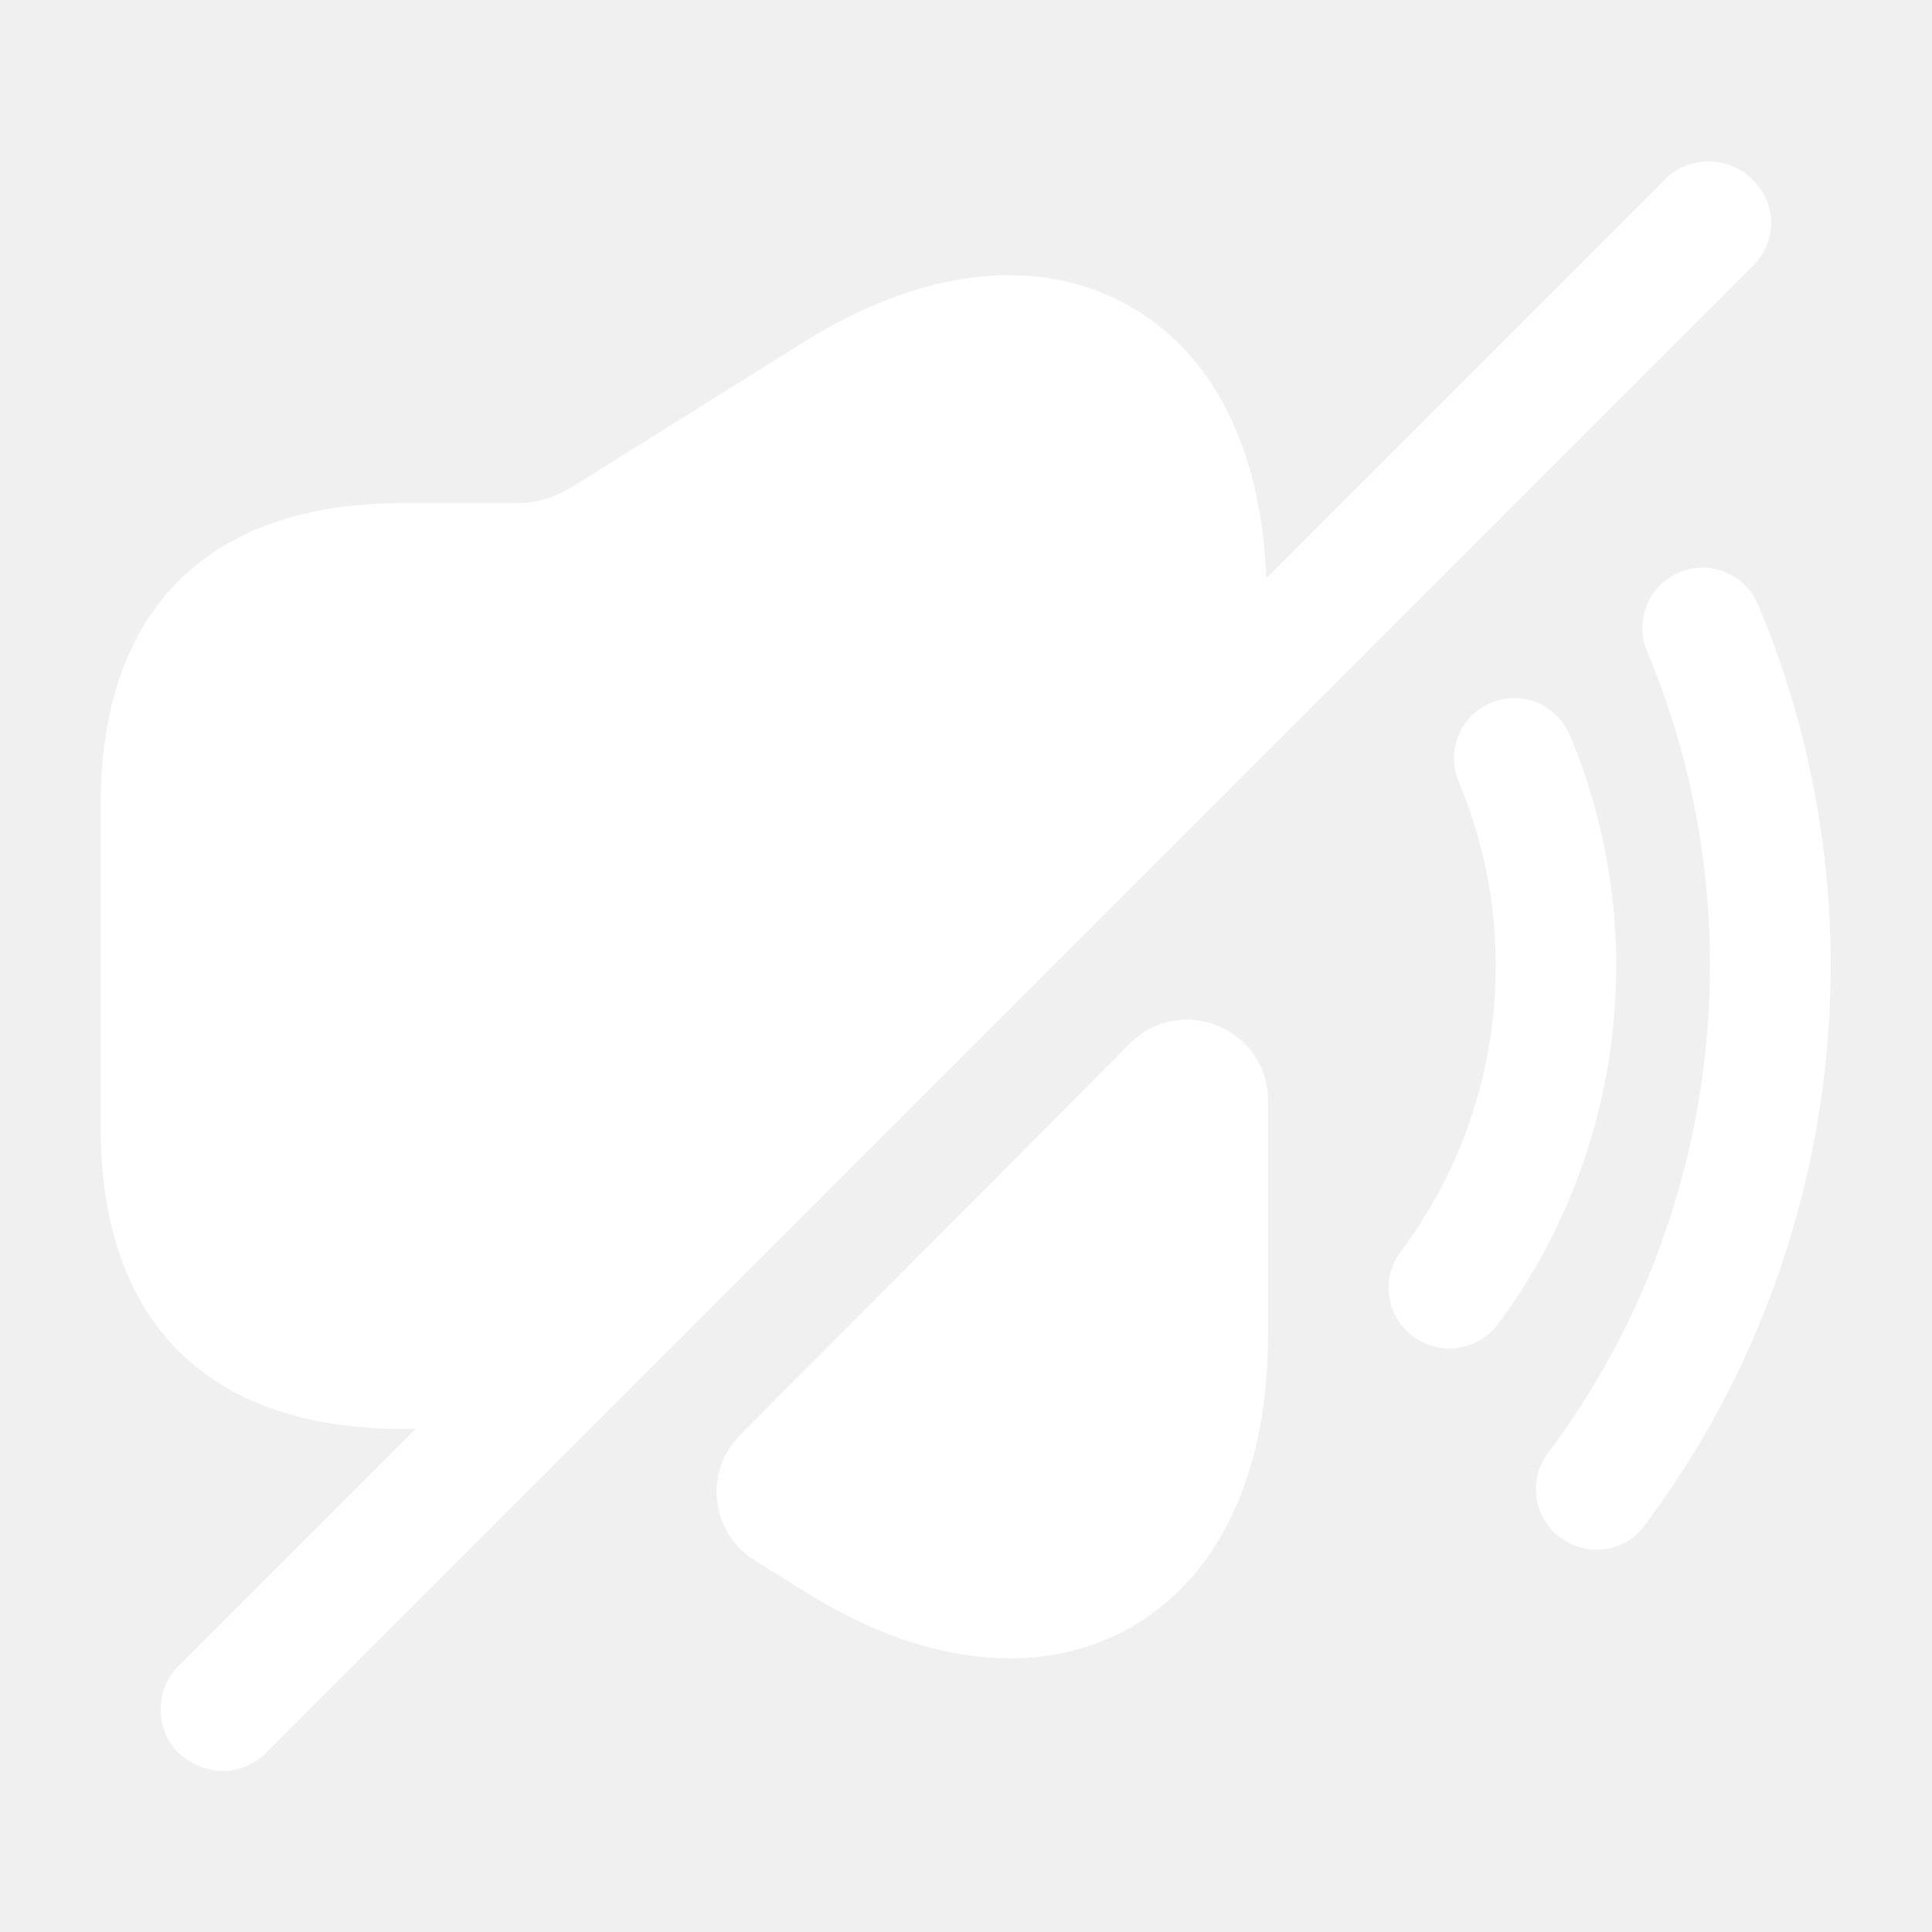
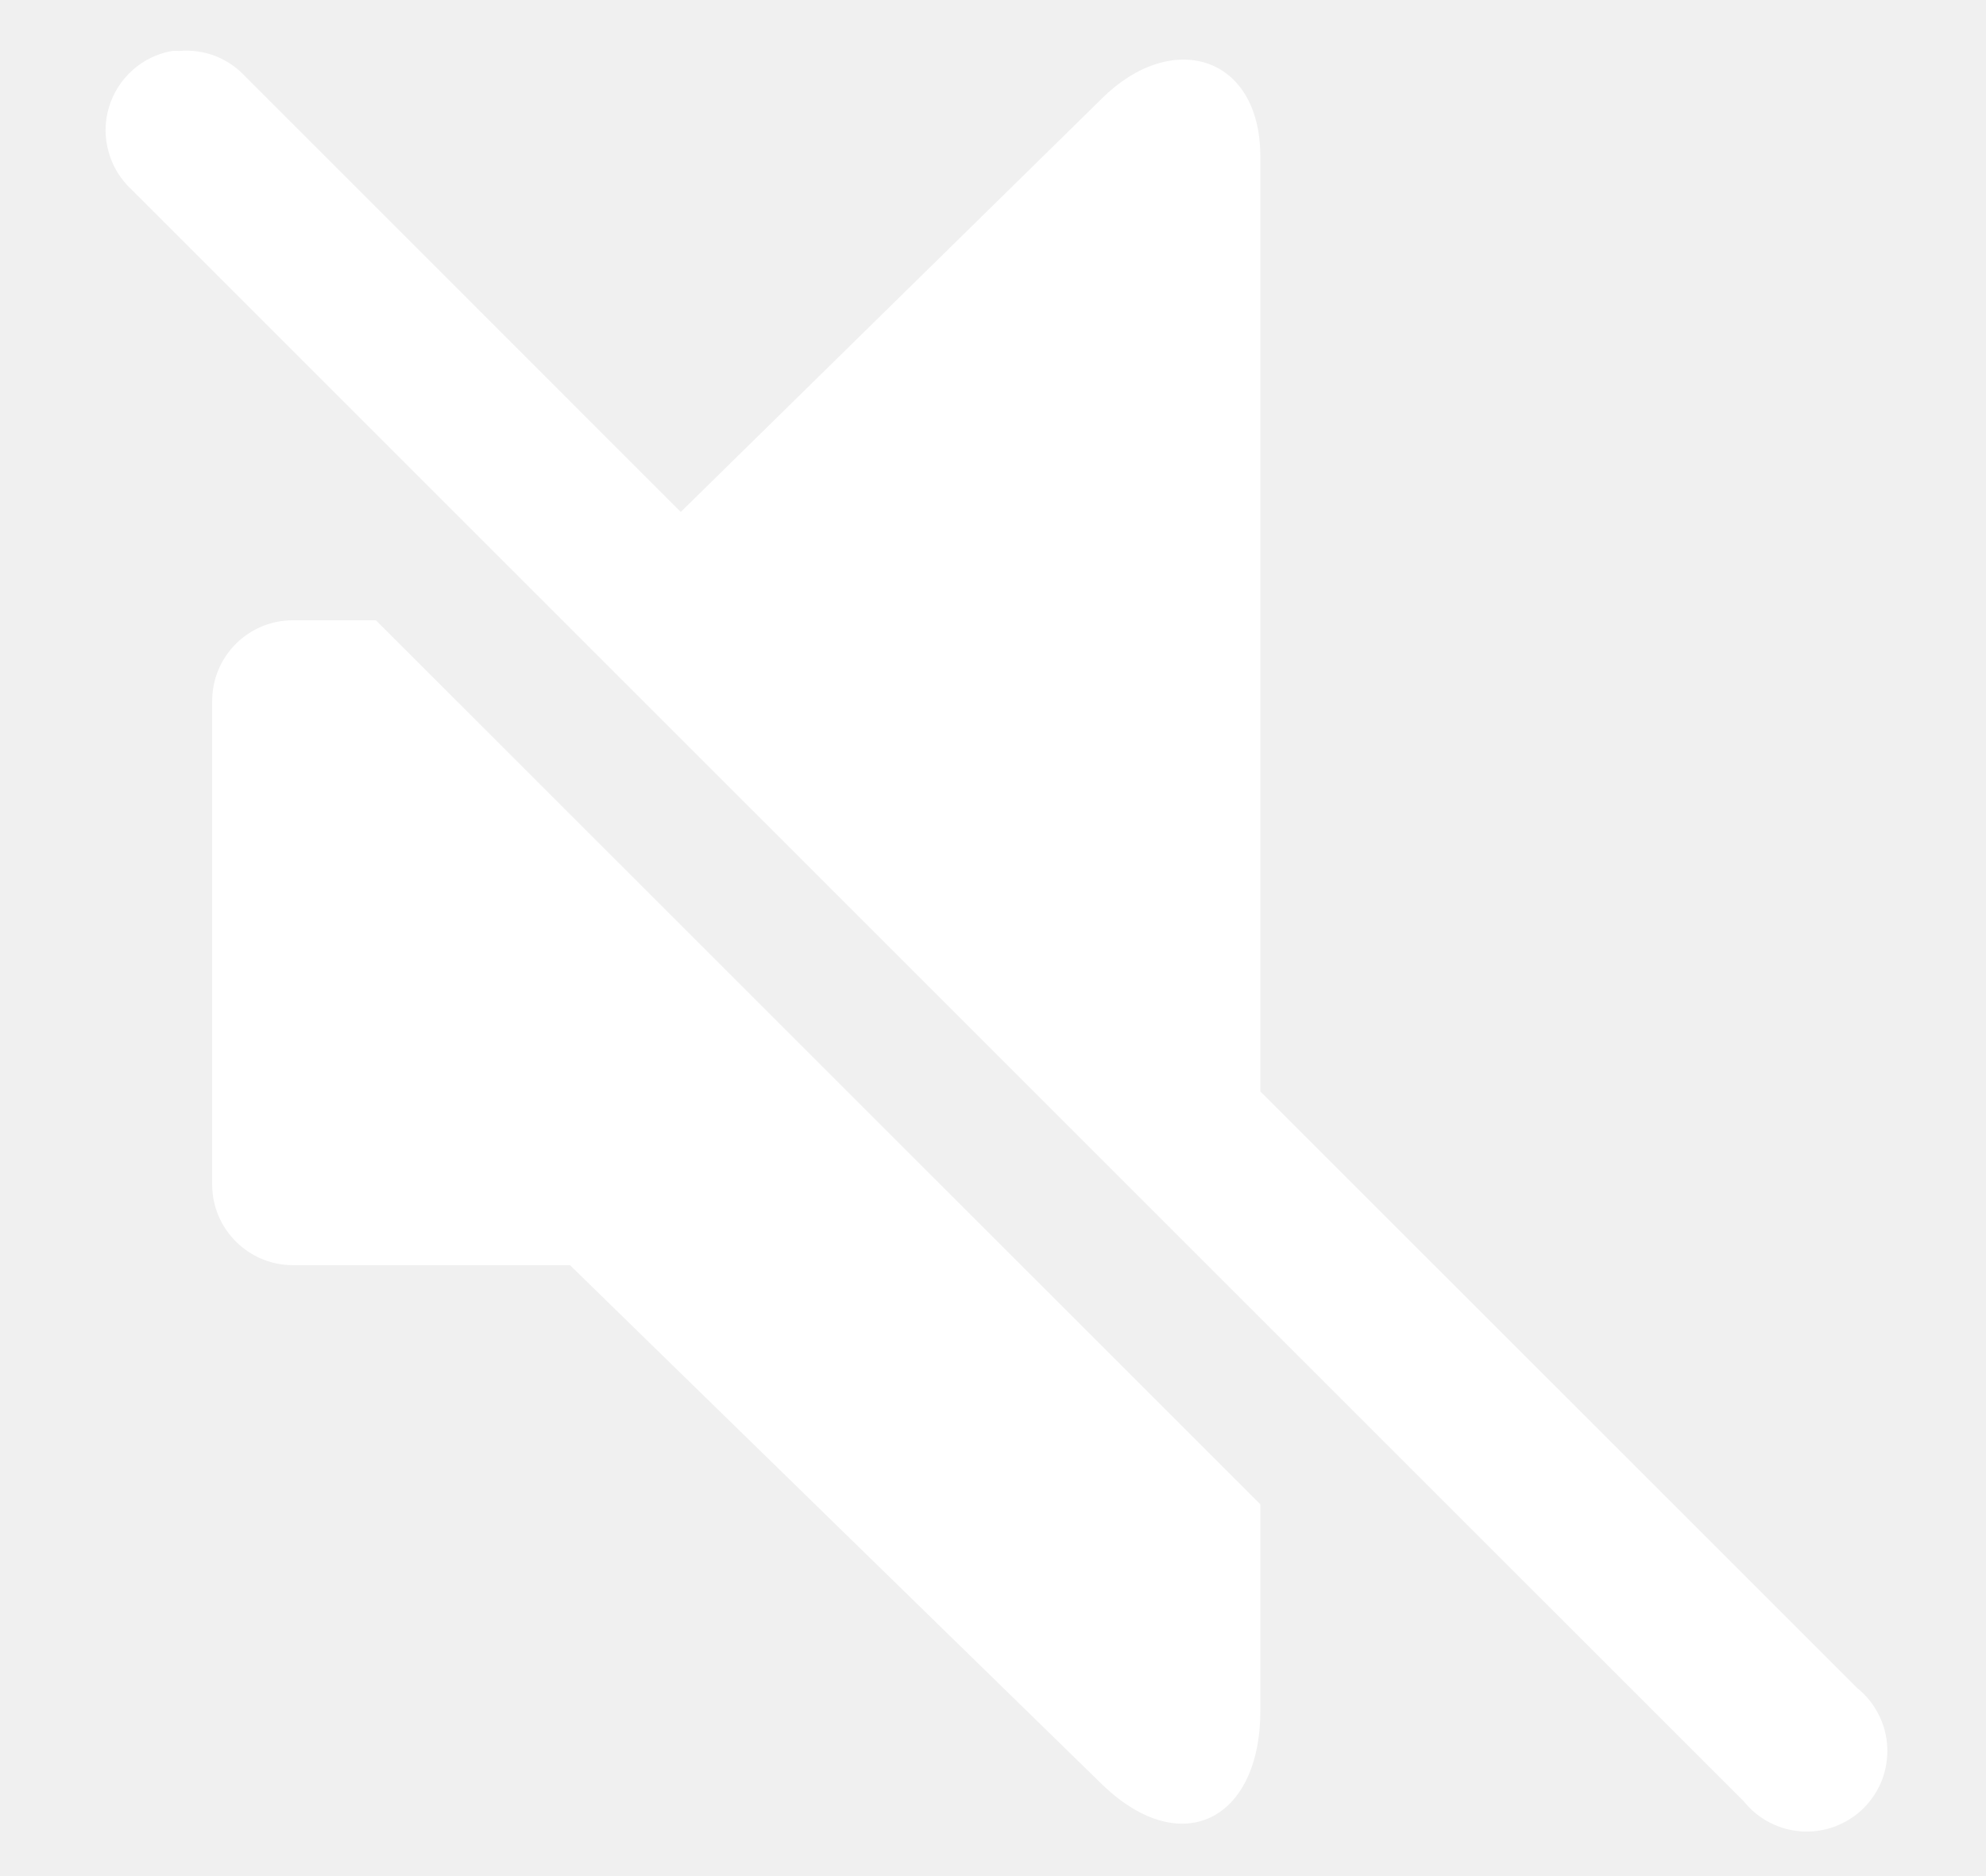
- <svg xmlns="http://www.w3.org/2000/svg" width="24" height="24" viewBox="0 0 24 24" fill="none">
-   <path d="M18 16.75C17.84 16.75 17.69 16.7 17.55 16.6C17.22 16.35 17.15 15.88 17.4 15.55C18.66 13.87 18.93 11.64 18.12 9.71C17.96 9.33 18.14 8.89 18.52 8.73C18.9 8.57 19.34 8.75 19.5 9.13C20.52 11.55 20.17 14.36 18.6 16.46C18.45 16.65 18.23 16.75 18 16.75Z" fill="white" />
-   <path d="M19.83 19.25C19.67 19.25 19.52 19.2 19.38 19.1C19.05 18.85 18.98 18.38 19.23 18.05C21.37 15.2 21.84 11.38 20.46 8.09C20.3 7.71 20.48 7.27 20.86 7.11C21.24 6.95 21.68 7.13 21.84 7.51C23.43 11.29 22.89 15.67 20.43 18.95C20.29 19.15 20.06 19.25 19.83 19.25Z" fill="white" />
-   <path d="M14.04 12.96C14.671 12.33 15.751 12.78 15.751 13.67V16.6C15.751 18.32 15.13 19.61 14.021 20.23C13.57 20.48 13.07 20.6 12.55 20.6C11.751 20.6 10.89 20.33 10.011 19.78L9.37 19.38C8.83 19.04 8.74 18.28 9.19 17.83L14.04 12.96Z" fill="white" />
-   <path d="M21.77 2.23C21.47 1.93 20.98 1.93 20.68 2.23L15.73 7.18C15.67 5.58 15.07 4.38 14.01 3.79C12.89 3.17 11.46 3.33 10 4.24L7.09 6.06C6.89 6.18 6.66 6.25 6.43 6.25H5.5H5C2.58 6.25 1.25 7.58 1.25 10V14C1.25 16.42 2.58 17.75 5 17.75H5.16L2.22 20.69C1.92 20.99 1.92 21.48 2.22 21.78C2.38 21.92 2.57 22 2.77 22C2.97 22 3.16 21.92 3.31 21.77L21.77 3.31C22.08 3.01 22.08 2.53 21.77 2.23Z" fill="white" />
+ <svg xmlns="http://www.w3.org/2000/svg" width="18" height="17" viewBox="0 0 18 17" fill="none">
+   <path d="M1.558 0.462C1.424 0.486 1.3 0.547 1.199 0.638C1.098 0.729 1.024 0.846 0.986 0.977C0.948 1.107 0.947 1.246 0.984 1.376C1.02 1.507 1.092 1.626 1.192 1.718L15.808 16.333C15.872 16.413 15.953 16.478 16.044 16.524C16.135 16.571 16.235 16.597 16.337 16.603C16.44 16.608 16.542 16.592 16.637 16.555C16.733 16.518 16.82 16.462 16.892 16.39C16.965 16.317 17.021 16.23 17.058 16.135C17.094 16.039 17.11 15.937 17.105 15.835C17.1 15.732 17.073 15.632 17.026 15.541C16.98 15.45 16.915 15.369 16.835 15.305L11.423 9.894V1.42C11.423 0.496 10.616 0.264 9.984 0.896L6.17 4.641L2.22 0.69C2.145 0.609 2.052 0.547 1.95 0.507C1.847 0.468 1.736 0.452 1.626 0.462C1.603 0.46 1.581 0.46 1.558 0.462ZM2.654 5.623C2.251 5.623 1.923 5.95 1.923 6.354V10.738C1.923 11.14 2.251 11.469 2.654 11.469H5.166L9.962 16.15C10.692 16.881 11.423 16.506 11.423 15.51V13.637L3.407 5.623H2.654Z" fill="white" />
</svg>
